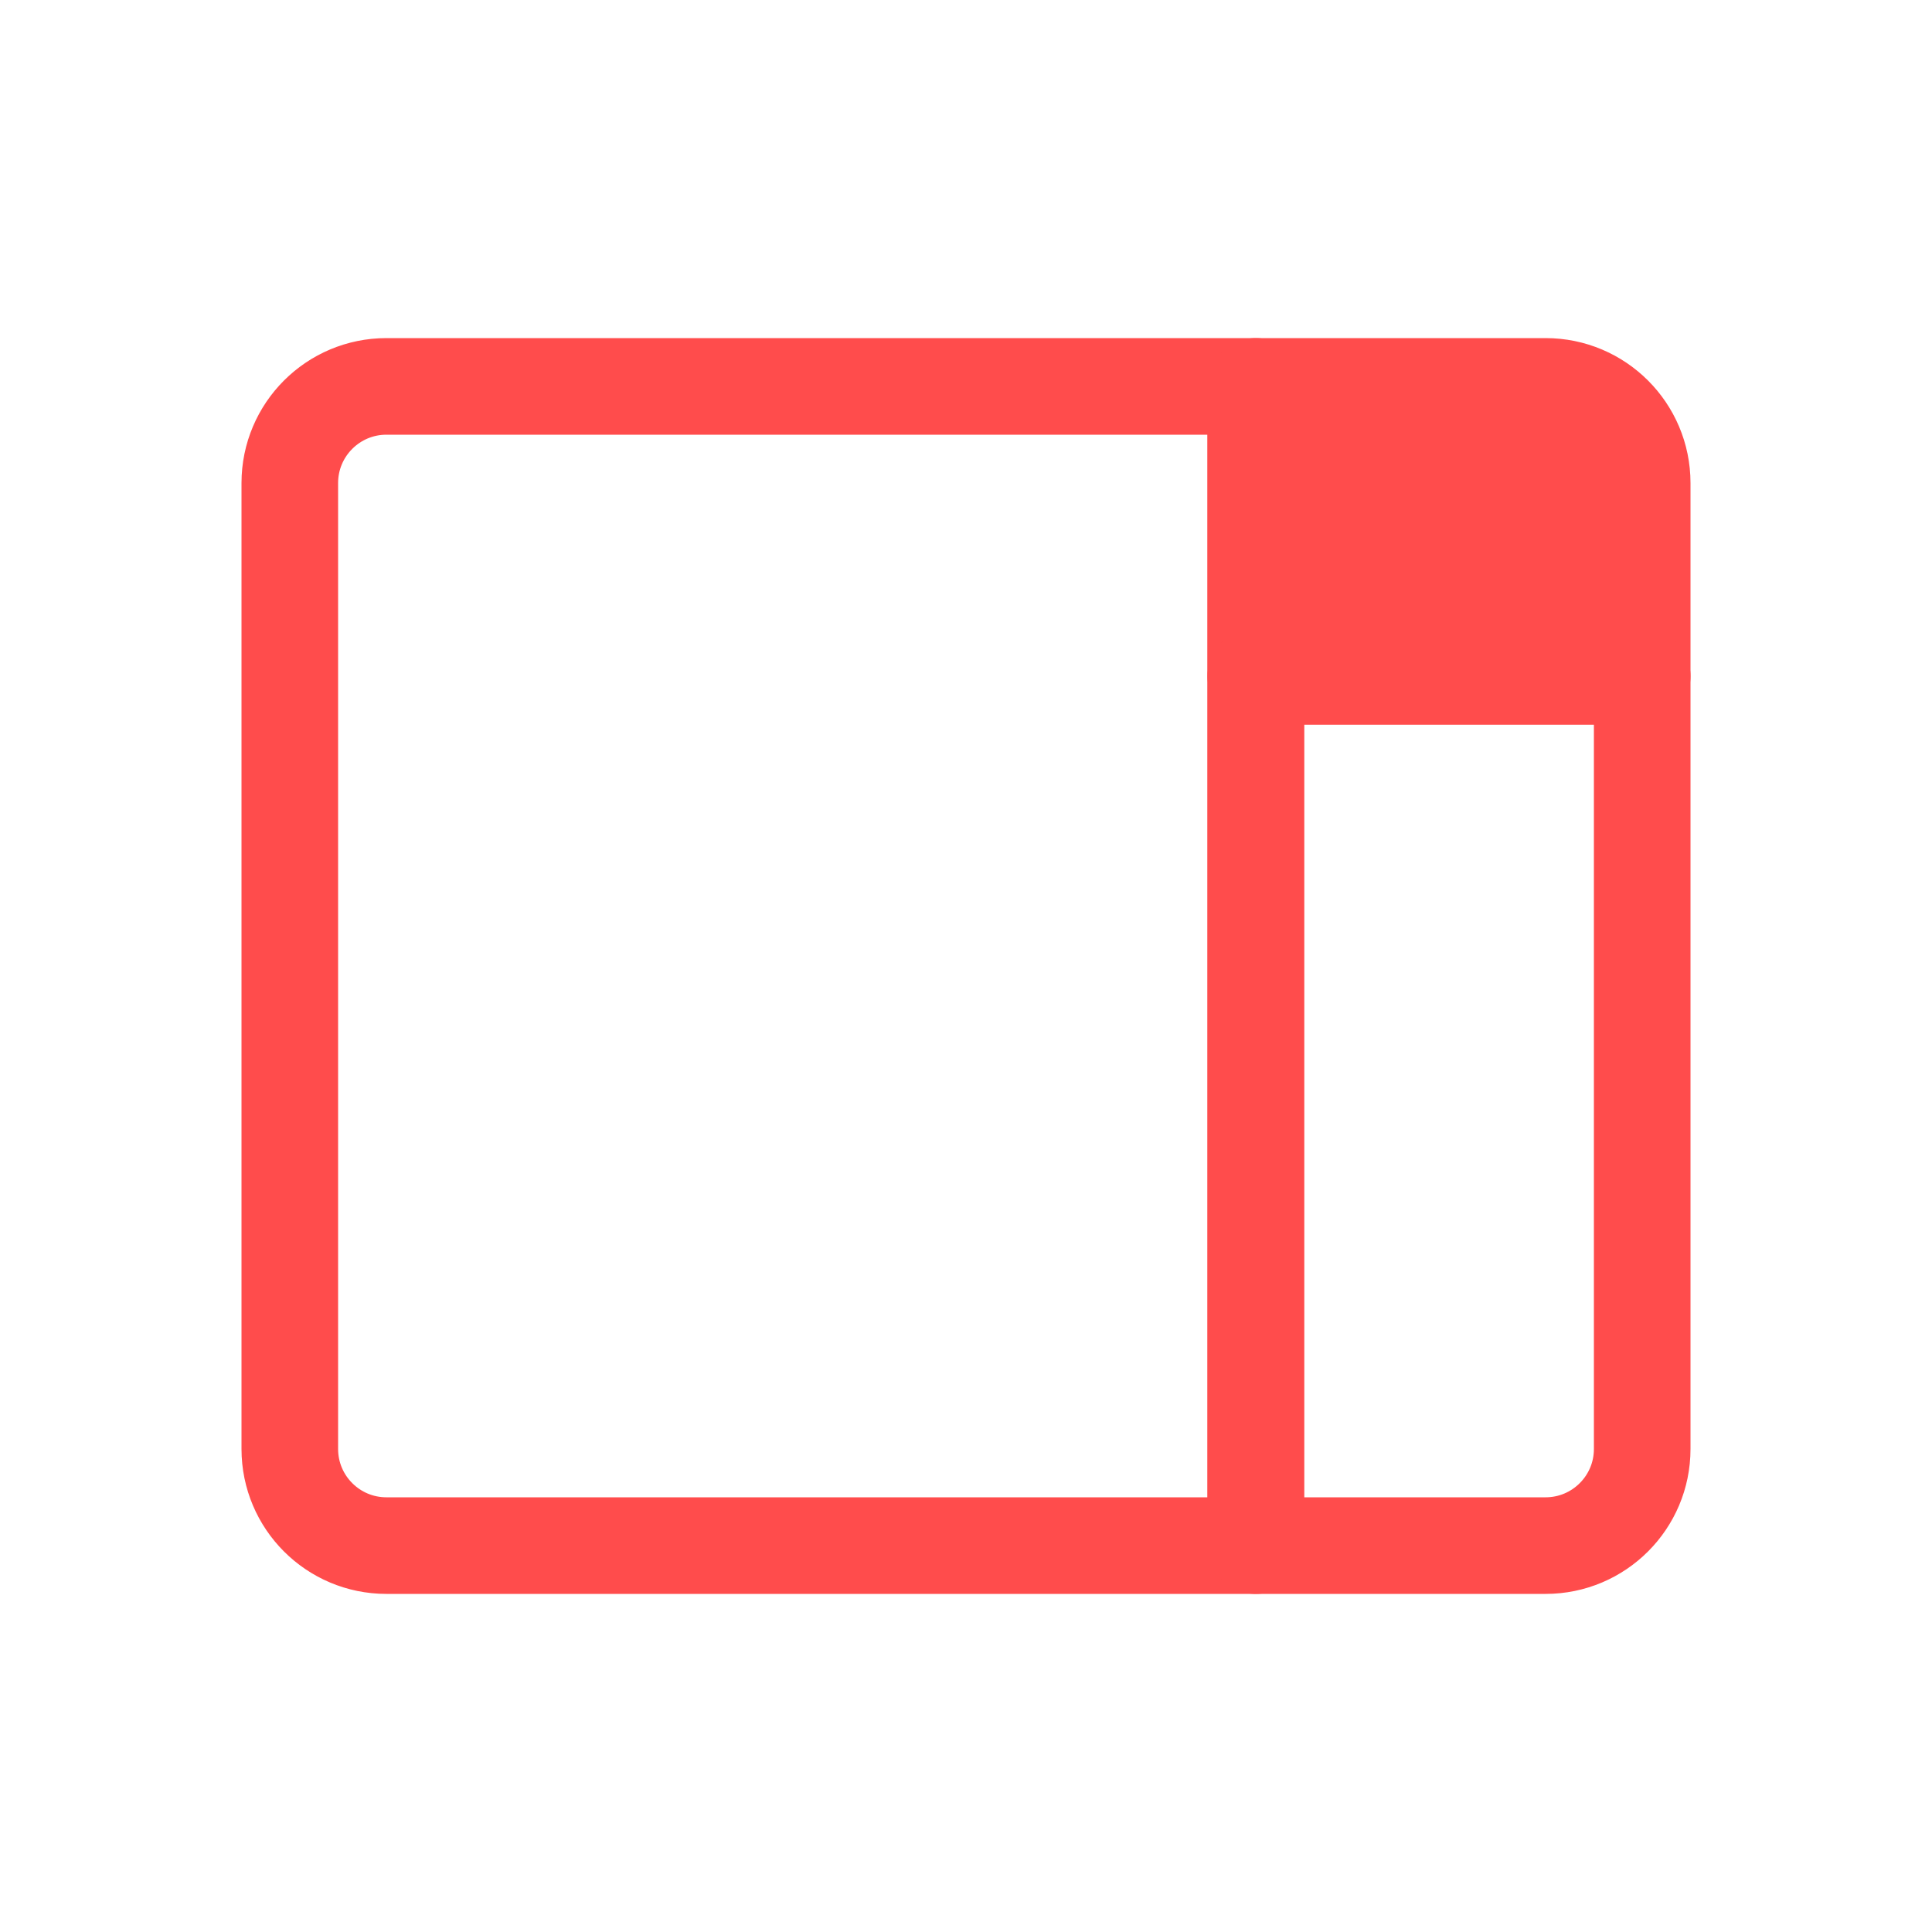
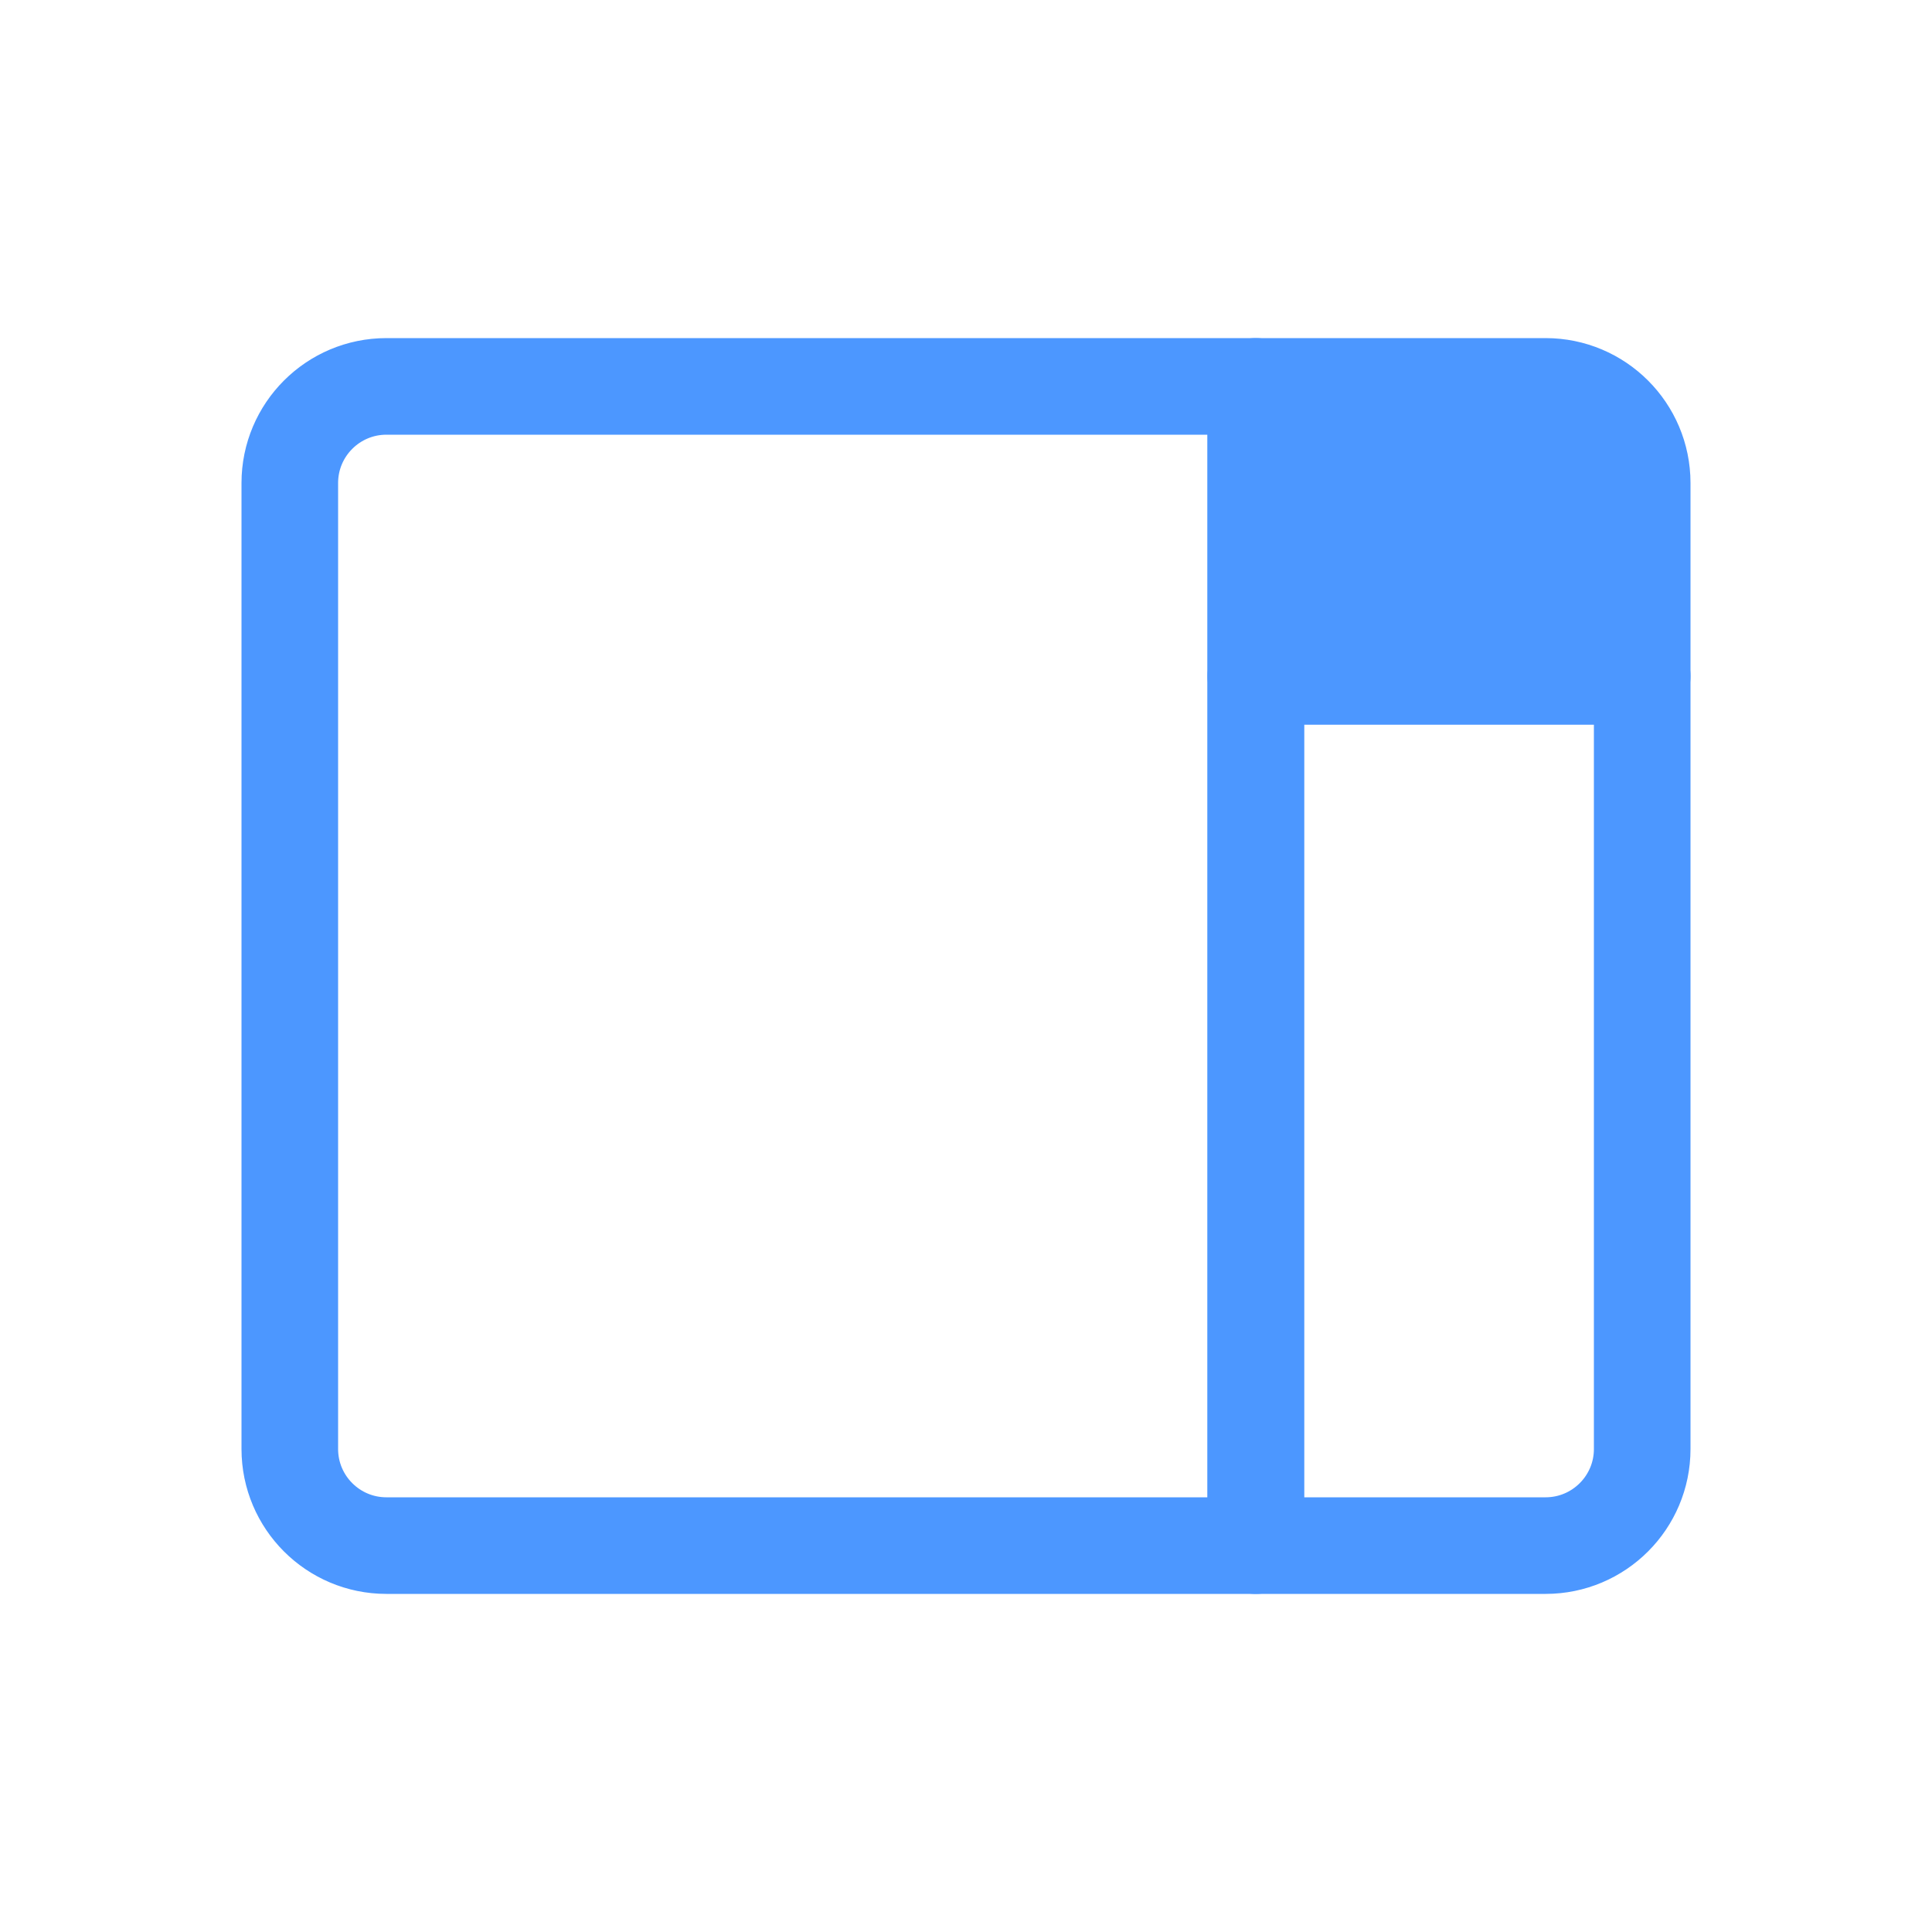
<svg xmlns="http://www.w3.org/2000/svg" width="20px" height="20px" viewBox="0 0 20 20" version="1.1">
  <defs />
  <g id="Page-1" stroke="none" stroke-width="1" fill="none" fill-rule="evenodd" stroke-linecap="round" stroke-linejoin="round">
-     <g id="Small-Stage-(inactive)" stroke="#FF4C4C">
+     <g id="Small-Stage-(inactive)" stroke="#4C97FF">
      <g id="small-stage-(inactive)" transform="translate(3, 4)">
        <path d="M1,0 L10,0 L10,12 L1,12 L1,12 C0.448,12 6.76353751e-17,11.552 0,11 L0,1 L0,1 C-6.76353751e-17,0.448 0.448,1.01453063e-16 1,0 Z" id="Rectangle" />
-         <path d="M10,0 L13,0 L13,0 C13.552,-1.01453063e-16 14,0.448 14,1 L14,3 L10,3 L10,0 Z" id="Rectangle" fill="#FF4C4C" />
+         <path d="M10,0 L13,0 L13,0 C13.552,-1.01453063e-16 14,0.448 14,1 L14,3 L10,3 L10,0 Z" id="Rectangle" fill="#4C97FF" />
        <path d="M10,3 L14,3 L14,11 L14,11 C14,11.552 13.552,12 13,12 L10,12 L10,3 Z" id="Rectangle-Copy" />
      </g>
    </g>
  </g>
</svg>
